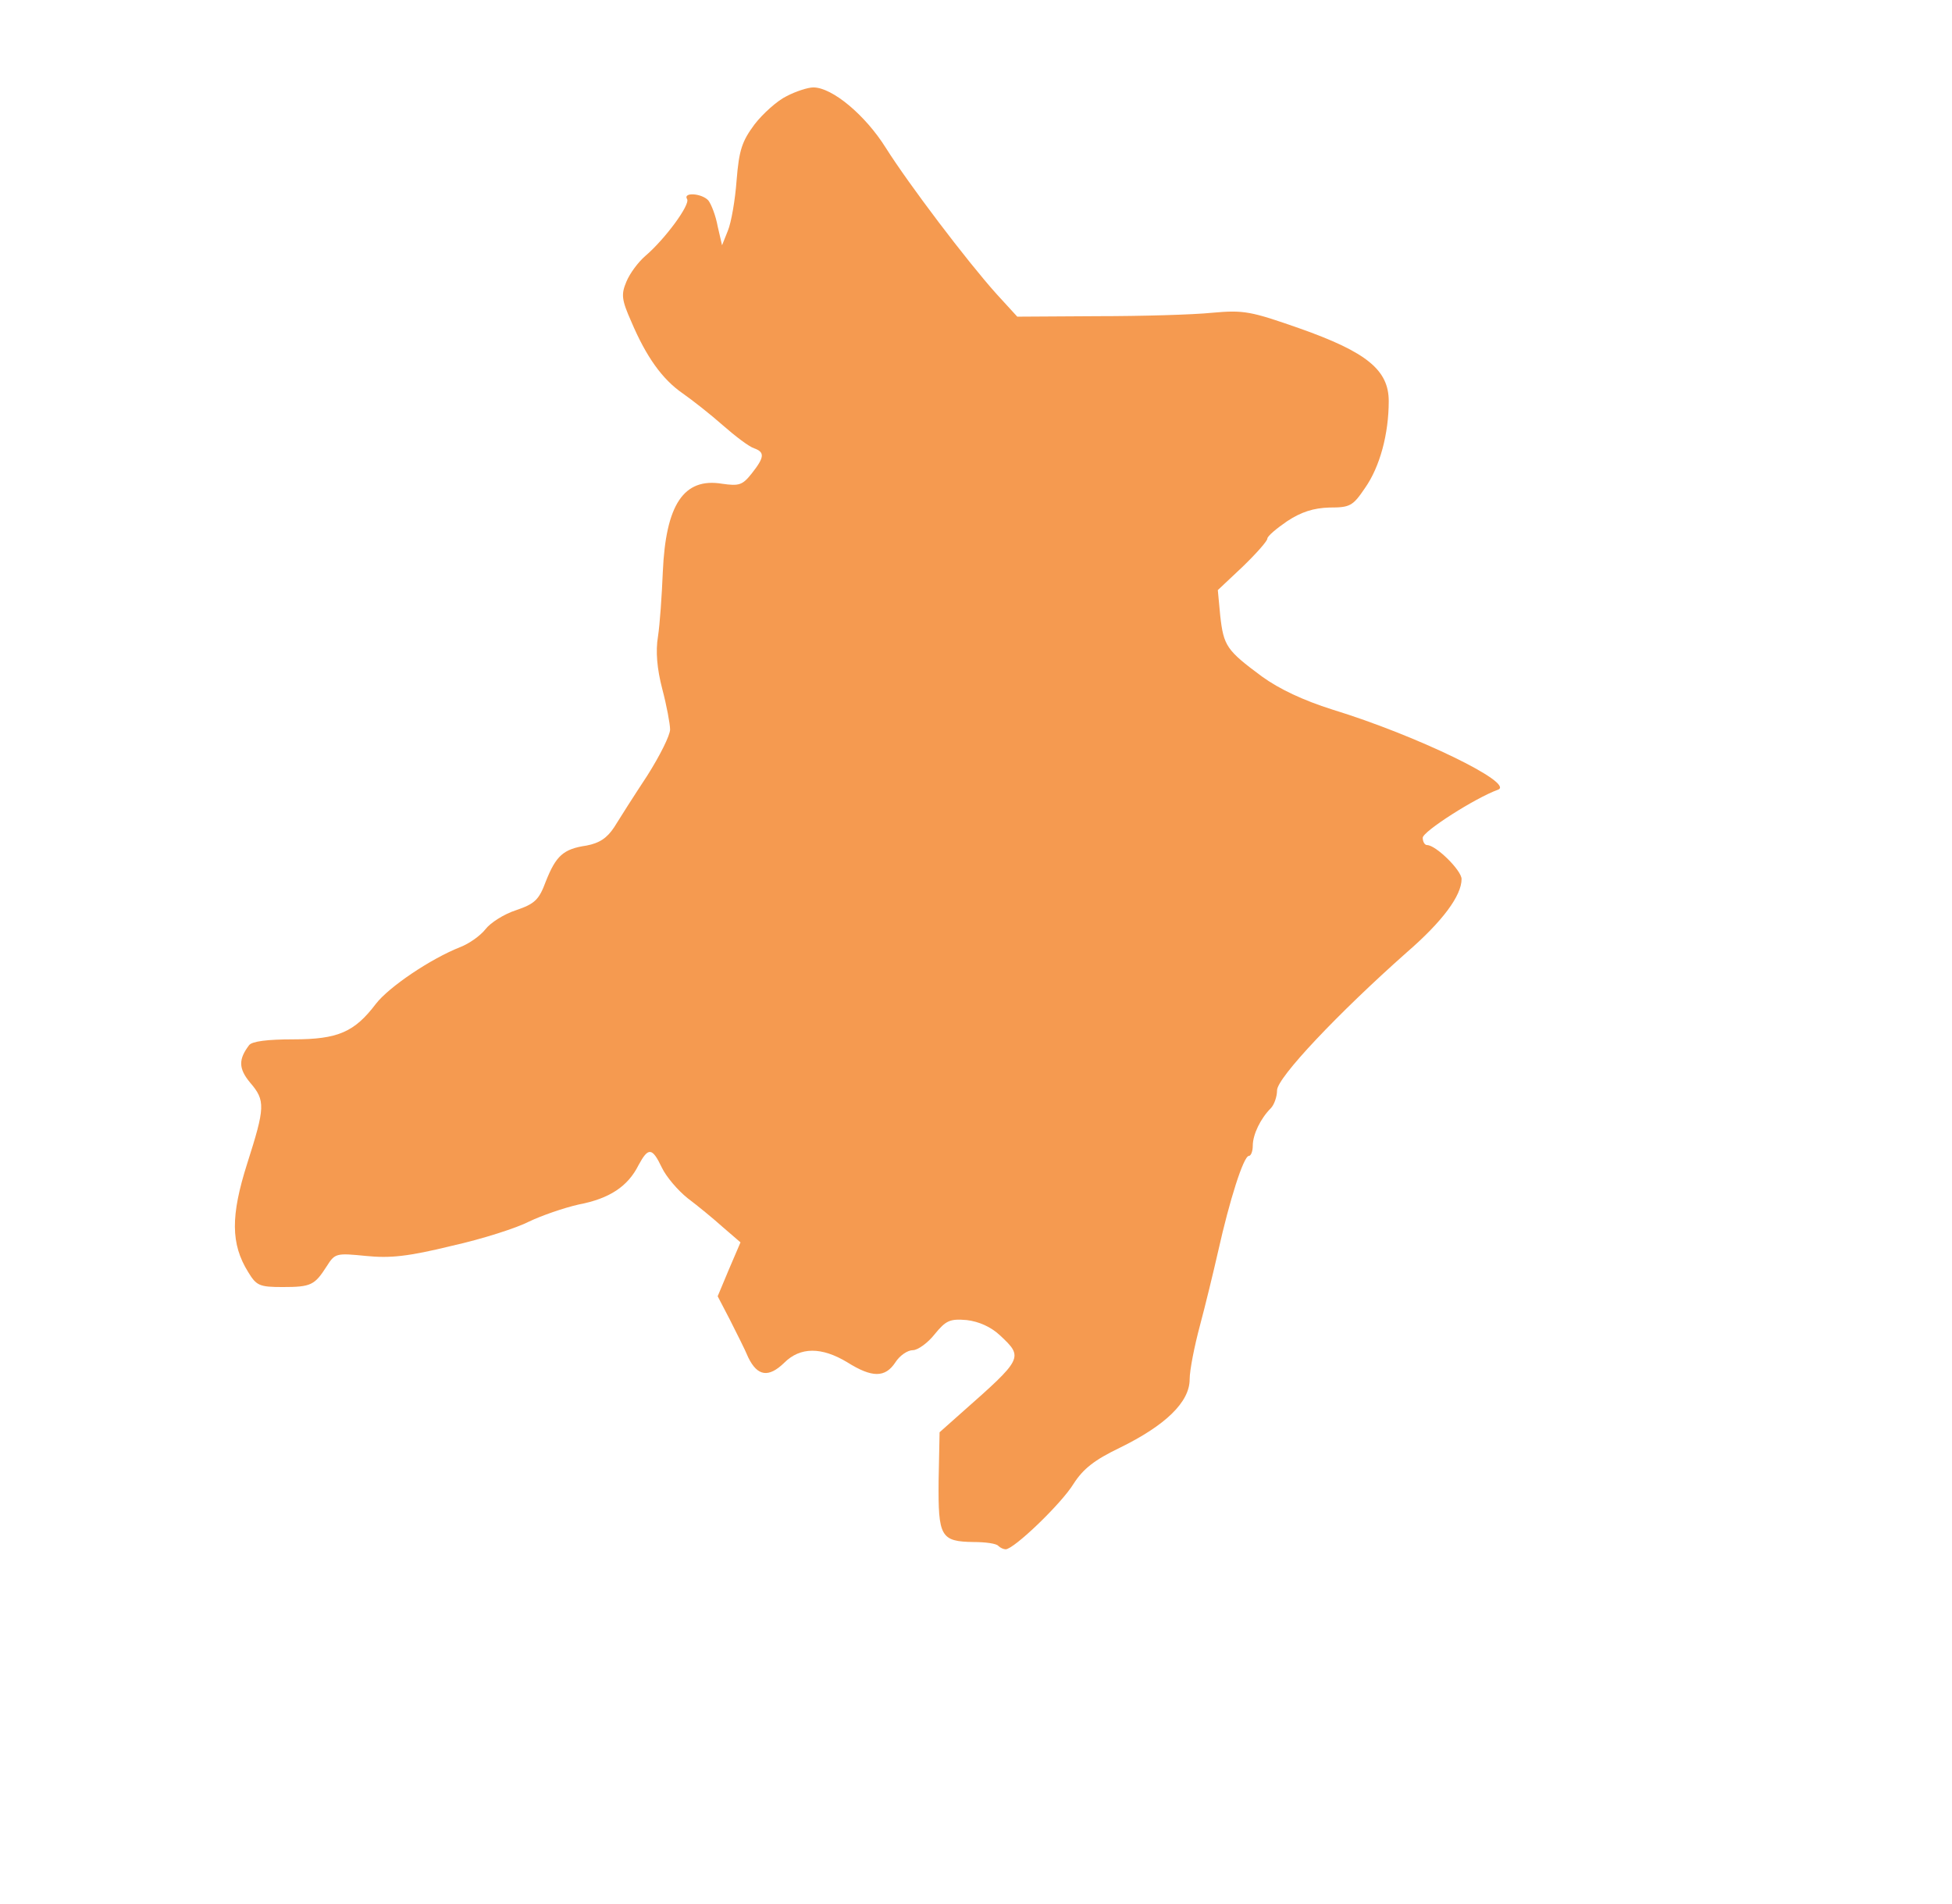
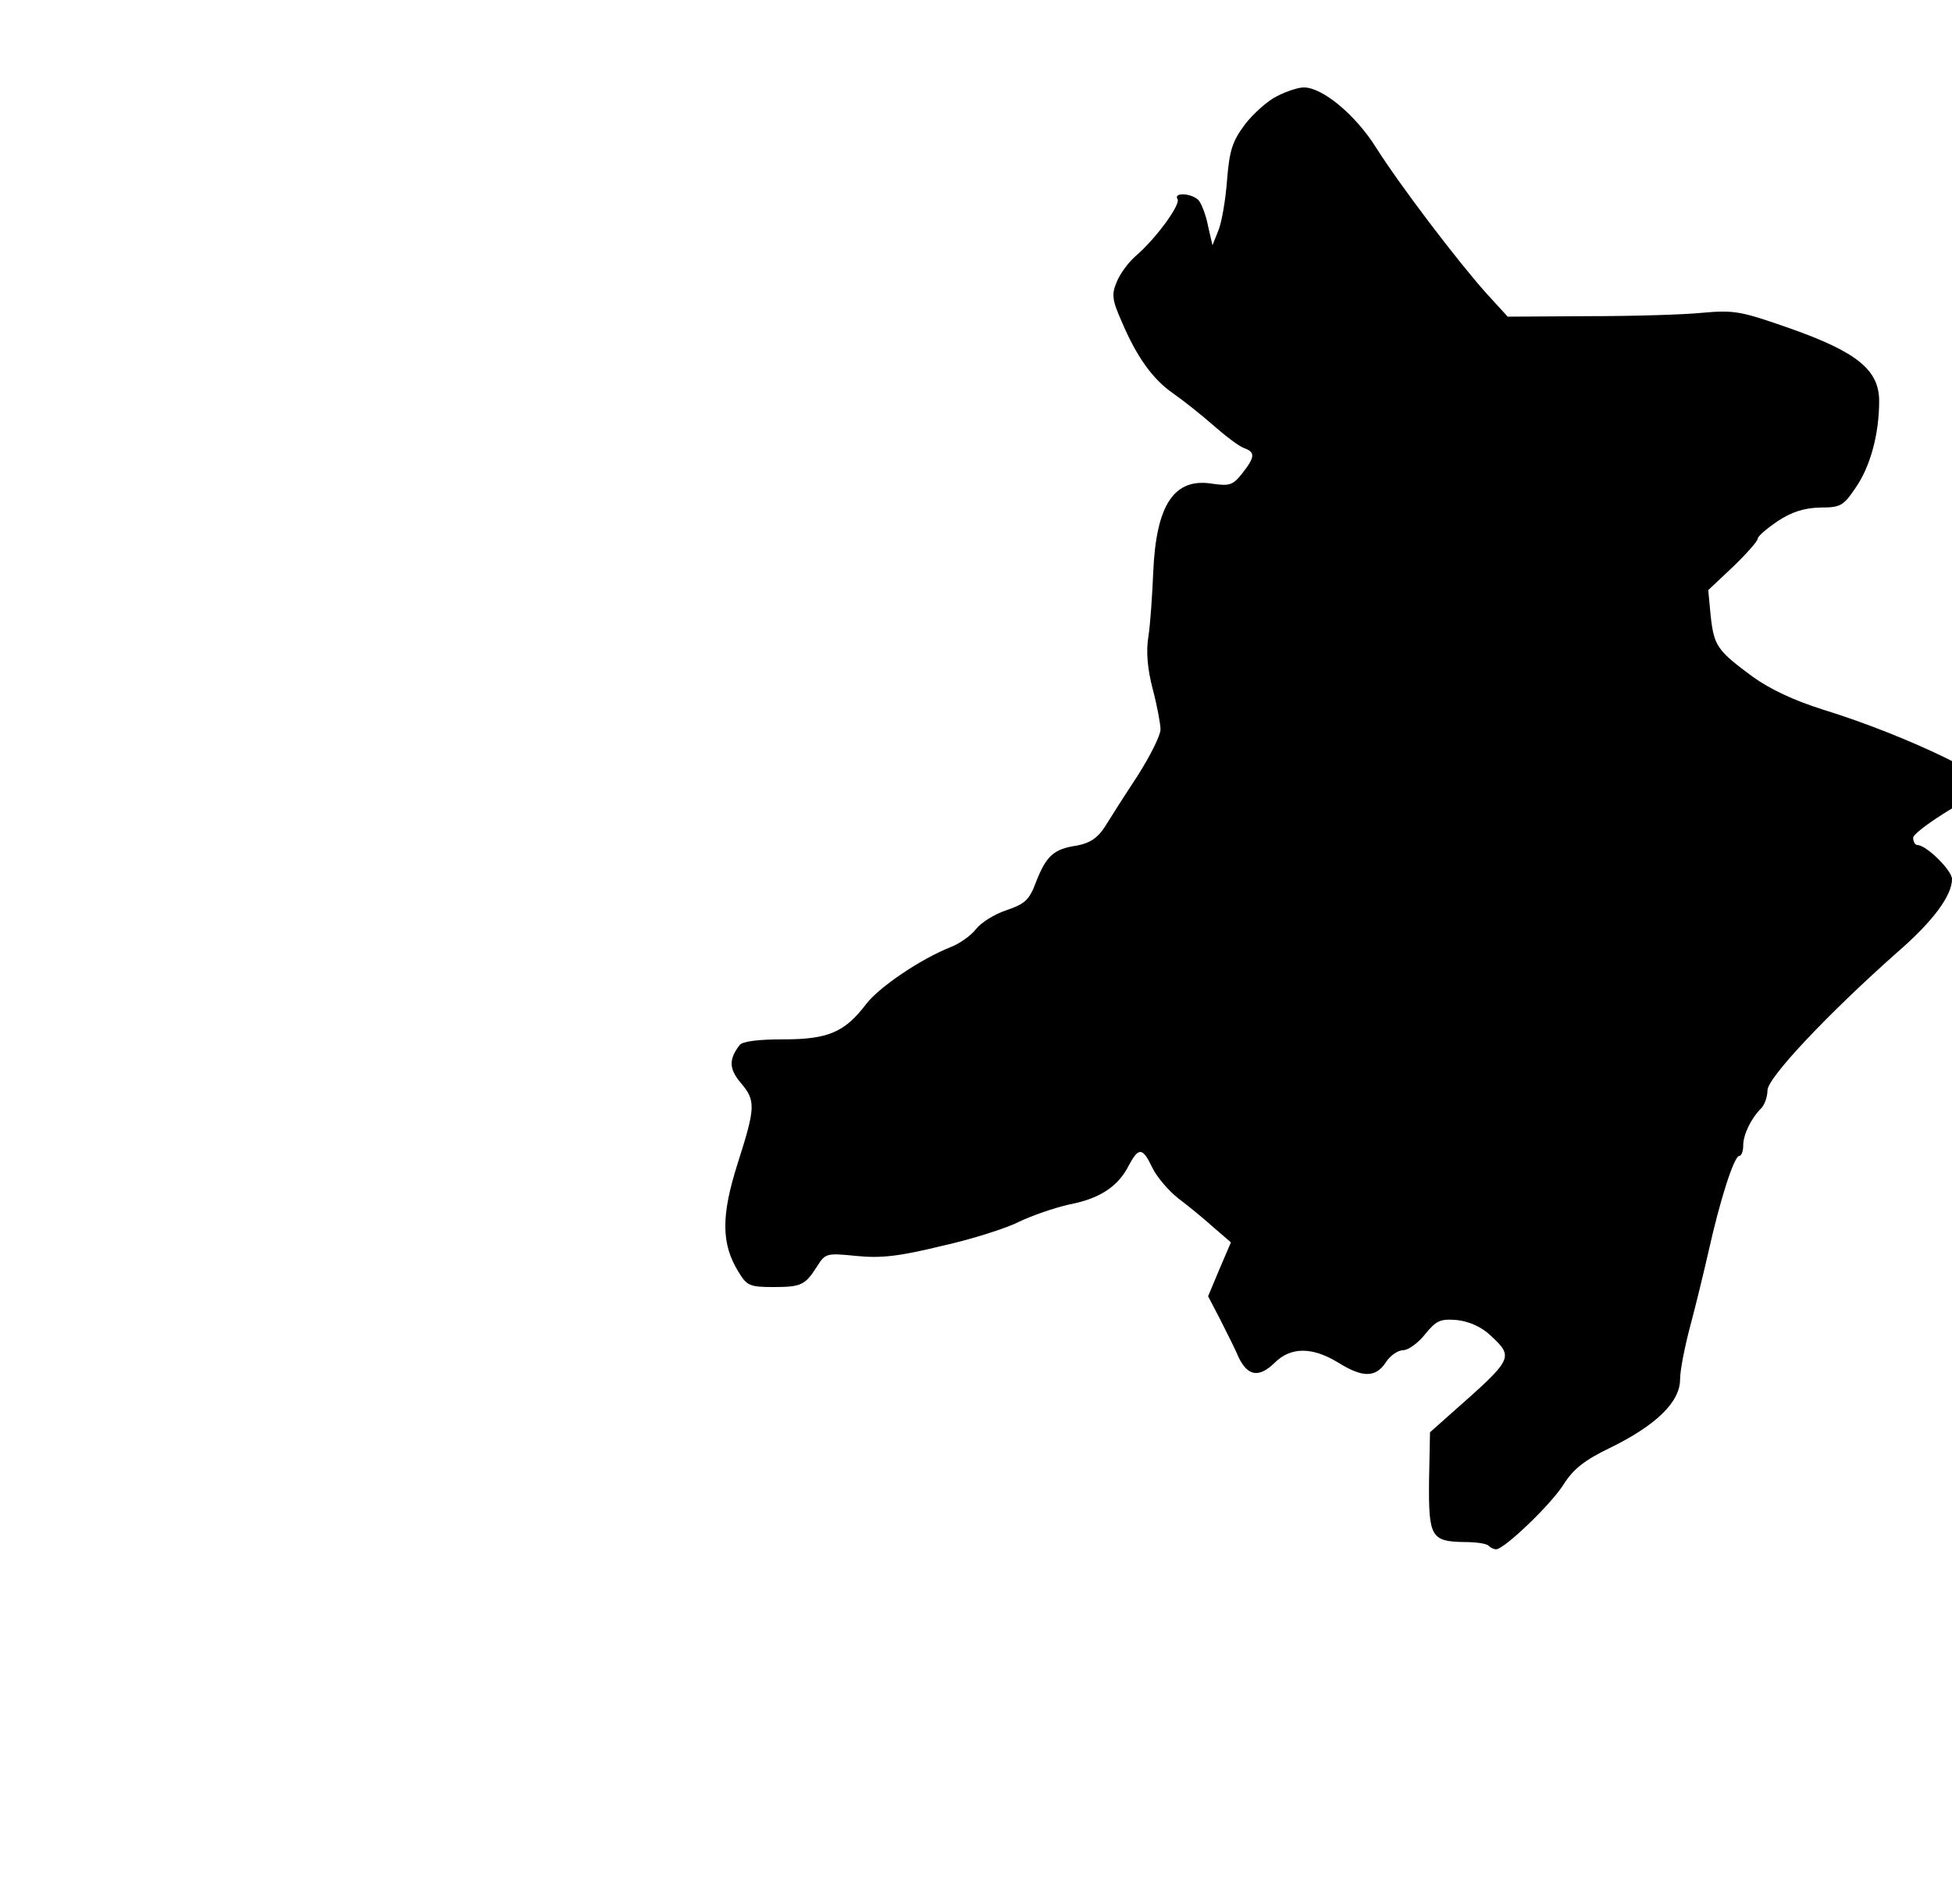
- <svg xmlns="http://www.w3.org/2000/svg" version="1.0" width="402pt" height="392pt" viewBox="0 0 402 392" preserveAspectRatio="xMidYMid meet">
-   <g transform="translate(0,392) scale(0.1,-0.1)" fill="#f59a50" stroke="none">
-     <path d="M1620 3722 c-19 -9 -49 -36 -66 -58 -26 -35 -32 -53 -37 -115 -3 -41 -11 -87 -18 -104 l-12 -30 -9 39 c-4 22 -13 45 -19 53 -13 15 -53 18 -44 3 7 -11 -45 -82 -86 -117 -15 -13 -32 -36 -39 -53 -11 -26 -10 -37 10 -82 31 -73 64 -119 106 -148 20 -14 57 -43 83 -66 25 -22 54 -44 64 -47 22 -8 22 -18 -5 -52 -19 -24 -26 -26 -61 -21 -79 13 -116 -43 -122 -182 -2 -48 -6 -107 -10 -133 -5 -30 -2 -66 9 -108 9 -34 16 -72 16 -83 0 -12 -21 -54 -47 -95 -27 -41 -57 -88 -68 -106 -15 -23 -31 -33 -57 -38 -48 -7 -63 -21 -84 -74 -14 -38 -23 -46 -61 -59 -25 -8 -53 -26 -63 -39 -11 -14 -34 -30 -52 -37 -61 -24 -147 -82 -174 -117 -44 -58 -78 -73 -170 -73 -53 0 -85 -4 -91 -12 -22 -29 -22 -48 2 -77 32 -37 31 -51 -6 -167 -34 -107 -34 -165 2 -223 17 -28 23 -31 71 -31 59 0 66 4 91 43 17 27 20 27 81 21 50 -5 87 -1 177 21 63 14 134 37 159 50 25 12 71 28 102 35 63 12 101 37 123 81 20 37 28 37 48 -5 9 -19 33 -47 53 -63 20 -15 53 -42 73 -60 l36 -31 -24 -56 -23 -55 25 -48 c13 -26 31 -61 38 -78 19 -39 42 -42 74 -11 33 33 77 33 130 1 51 -32 78 -32 99 0 9 14 25 25 36 25 10 0 31 15 45 33 23 28 31 32 66 29 25 -3 50 -14 69 -32 48 -45 47 -47 -80 -159 l-45 -40 -2 -100 c-1 -115 4 -125 72 -126 24 0 47 -3 51 -8 4 -4 11 -7 15 -7 17 0 115 94 140 135 20 31 43 49 95 74 94 46 144 94 144 141 0 19 10 69 21 110 11 41 28 111 38 155 23 103 52 195 63 195 4 0 8 9 8 21 0 23 16 56 37 77 7 7 13 24 13 37 0 26 126 159 267 284 74 64 113 117 113 151 0 18 -53 70 -71 70 -5 0 -9 7 -9 15 0 13 108 82 155 99 36 13 -168 112 -341 165 -60 19 -109 42 -145 68 -73 54 -79 63 -86 125 l-5 53 51 48 c28 27 51 53 51 58 0 5 19 21 41 36 29 19 54 27 87 28 42 0 48 3 73 40 31 44 49 112 49 179 0 64 -45 101 -184 150 -100 35 -114 38 -180 32 -39 -4 -145 -7 -236 -7 l-165 -1 -43 47 c-61 68 -180 225 -228 301 -42 67 -110 124 -149 124 -11 0 -36 -8 -55 -18z" />
+ <svg xmlns="http://www.w3.org/2000/svg" class="Regions-IMG" id="SVG-oeste" version="1.0" width="402pt" height="392pt" viewBox="0 0 200 392" preserveAspectRatio="xMidYMid meet">
+   <g transform="translate(0,392) scale(0.1,-0.1)" stroke="none">
+     <path d="M1620 3722 c-19 -9 -49 -36 -66 -58 -26 -35 -32 -53 -37 -115 -3 -41                 -11 -87 -18 -104 l-12 -30 -9 39 c-4 22 -13 45 -19 53 -13 15 -53 18 -44 3 7                 -11 -45 -82 -86 -117 -15 -13 -32 -36 -39 -53 -11 -26 -10 -37 10 -82 31 -73                 64 -119 106 -148 20 -14 57 -43 83 -66 25 -22 54 -44 64 -47 22 -8 22 -18 -5                 -52 -19 -24 -26 -26 -61 -21 -79 13 -116 -43 -122 -182 -2 -48 -6 -107 -10                 -133 -5 -30 -2 -66 9 -108 9 -34 16 -72 16 -83 0 -12 -21 -54 -47 -95 -27 -41                 -57 -88 -68 -106 -15 -23 -31 -33 -57 -38 -48 -7 -63 -21 -84 -74 -14 -38 -23                 -46 -61 -59 -25 -8 -53 -26 -63 -39 -11 -14 -34 -30 -52 -37 -61 -24 -147 -82                 -174 -117 -44 -58 -78 -73 -170 -73 -53 0 -85 -4 -91 -12 -22 -29 -22 -48 2                 -77 32 -37 31 -51 -6 -167 -34 -107 -34 -165 2 -223 17 -28 23 -31 71 -31 59                 0 66 4 91 43 17 27 20 27 81 21 50 -5 87 -1 177 21 63 14 134 37 159 50 25 12                 71 28 102 35 63 12 101 37 123 81 20 37 28 37 48 -5 9 -19 33 -47 53 -63 20                 -15 53 -42 73 -60 l36 -31 -24 -56 -23 -55 25 -48 c13 -26 31 -61 38 -78 19                 -39 42 -42 74 -11 33 33 77 33 130 1 51 -32 78 -32 99 0 9 14 25 25 36 25 10                 0 31 15 45 33 23 28 31 32 66 29 25 -3 50 -14 69 -32 48 -45 47 -47 -80 -159                 l-45 -40 -2 -100 c-1 -115 4 -125 72 -126 24 0 47 -3 51 -8 4 -4 11 -7 15 -7                 17 0 115 94 140 135 20 31 43 49 95 74 94 46 144 94 144 141 0 19 10 69 21                 110 11 41 28 111 38 155 23 103 52 195 63 195 4 0 8 9 8 21 0 23 16 56 37 77                 7 7 13 24 13 37 0 26 126 159 267 284 74 64 113 117 113 151 0 18 -53 70 -71                 70 -5 0 -9 7 -9 15 0 13 108 82 155 99 36 13 -168 112 -341 165 -60 19 -109                 42 -145 68 -73 54 -79 63 -86 125 l-5 53 51 48 c28 27 51 53 51 58 0 5 19 21                 41 36 29 19 54 27 87 28 42 0 48 3 73 40 31 44 49 112 49 179 0 64 -45 101                 -184 150 -100 35 -114 38 -180 32 -39 -4 -145 -7 -236 -7 l-165 -1 -43 47                 c-61 68 -180 225 -228 301 -42 67 -110 124 -149 124 -11 0 -36 -8 -55 -18z" />
  </g>
+   <text x="120" y="200" fill="#000">ZONA OESTE</text>
</svg>
